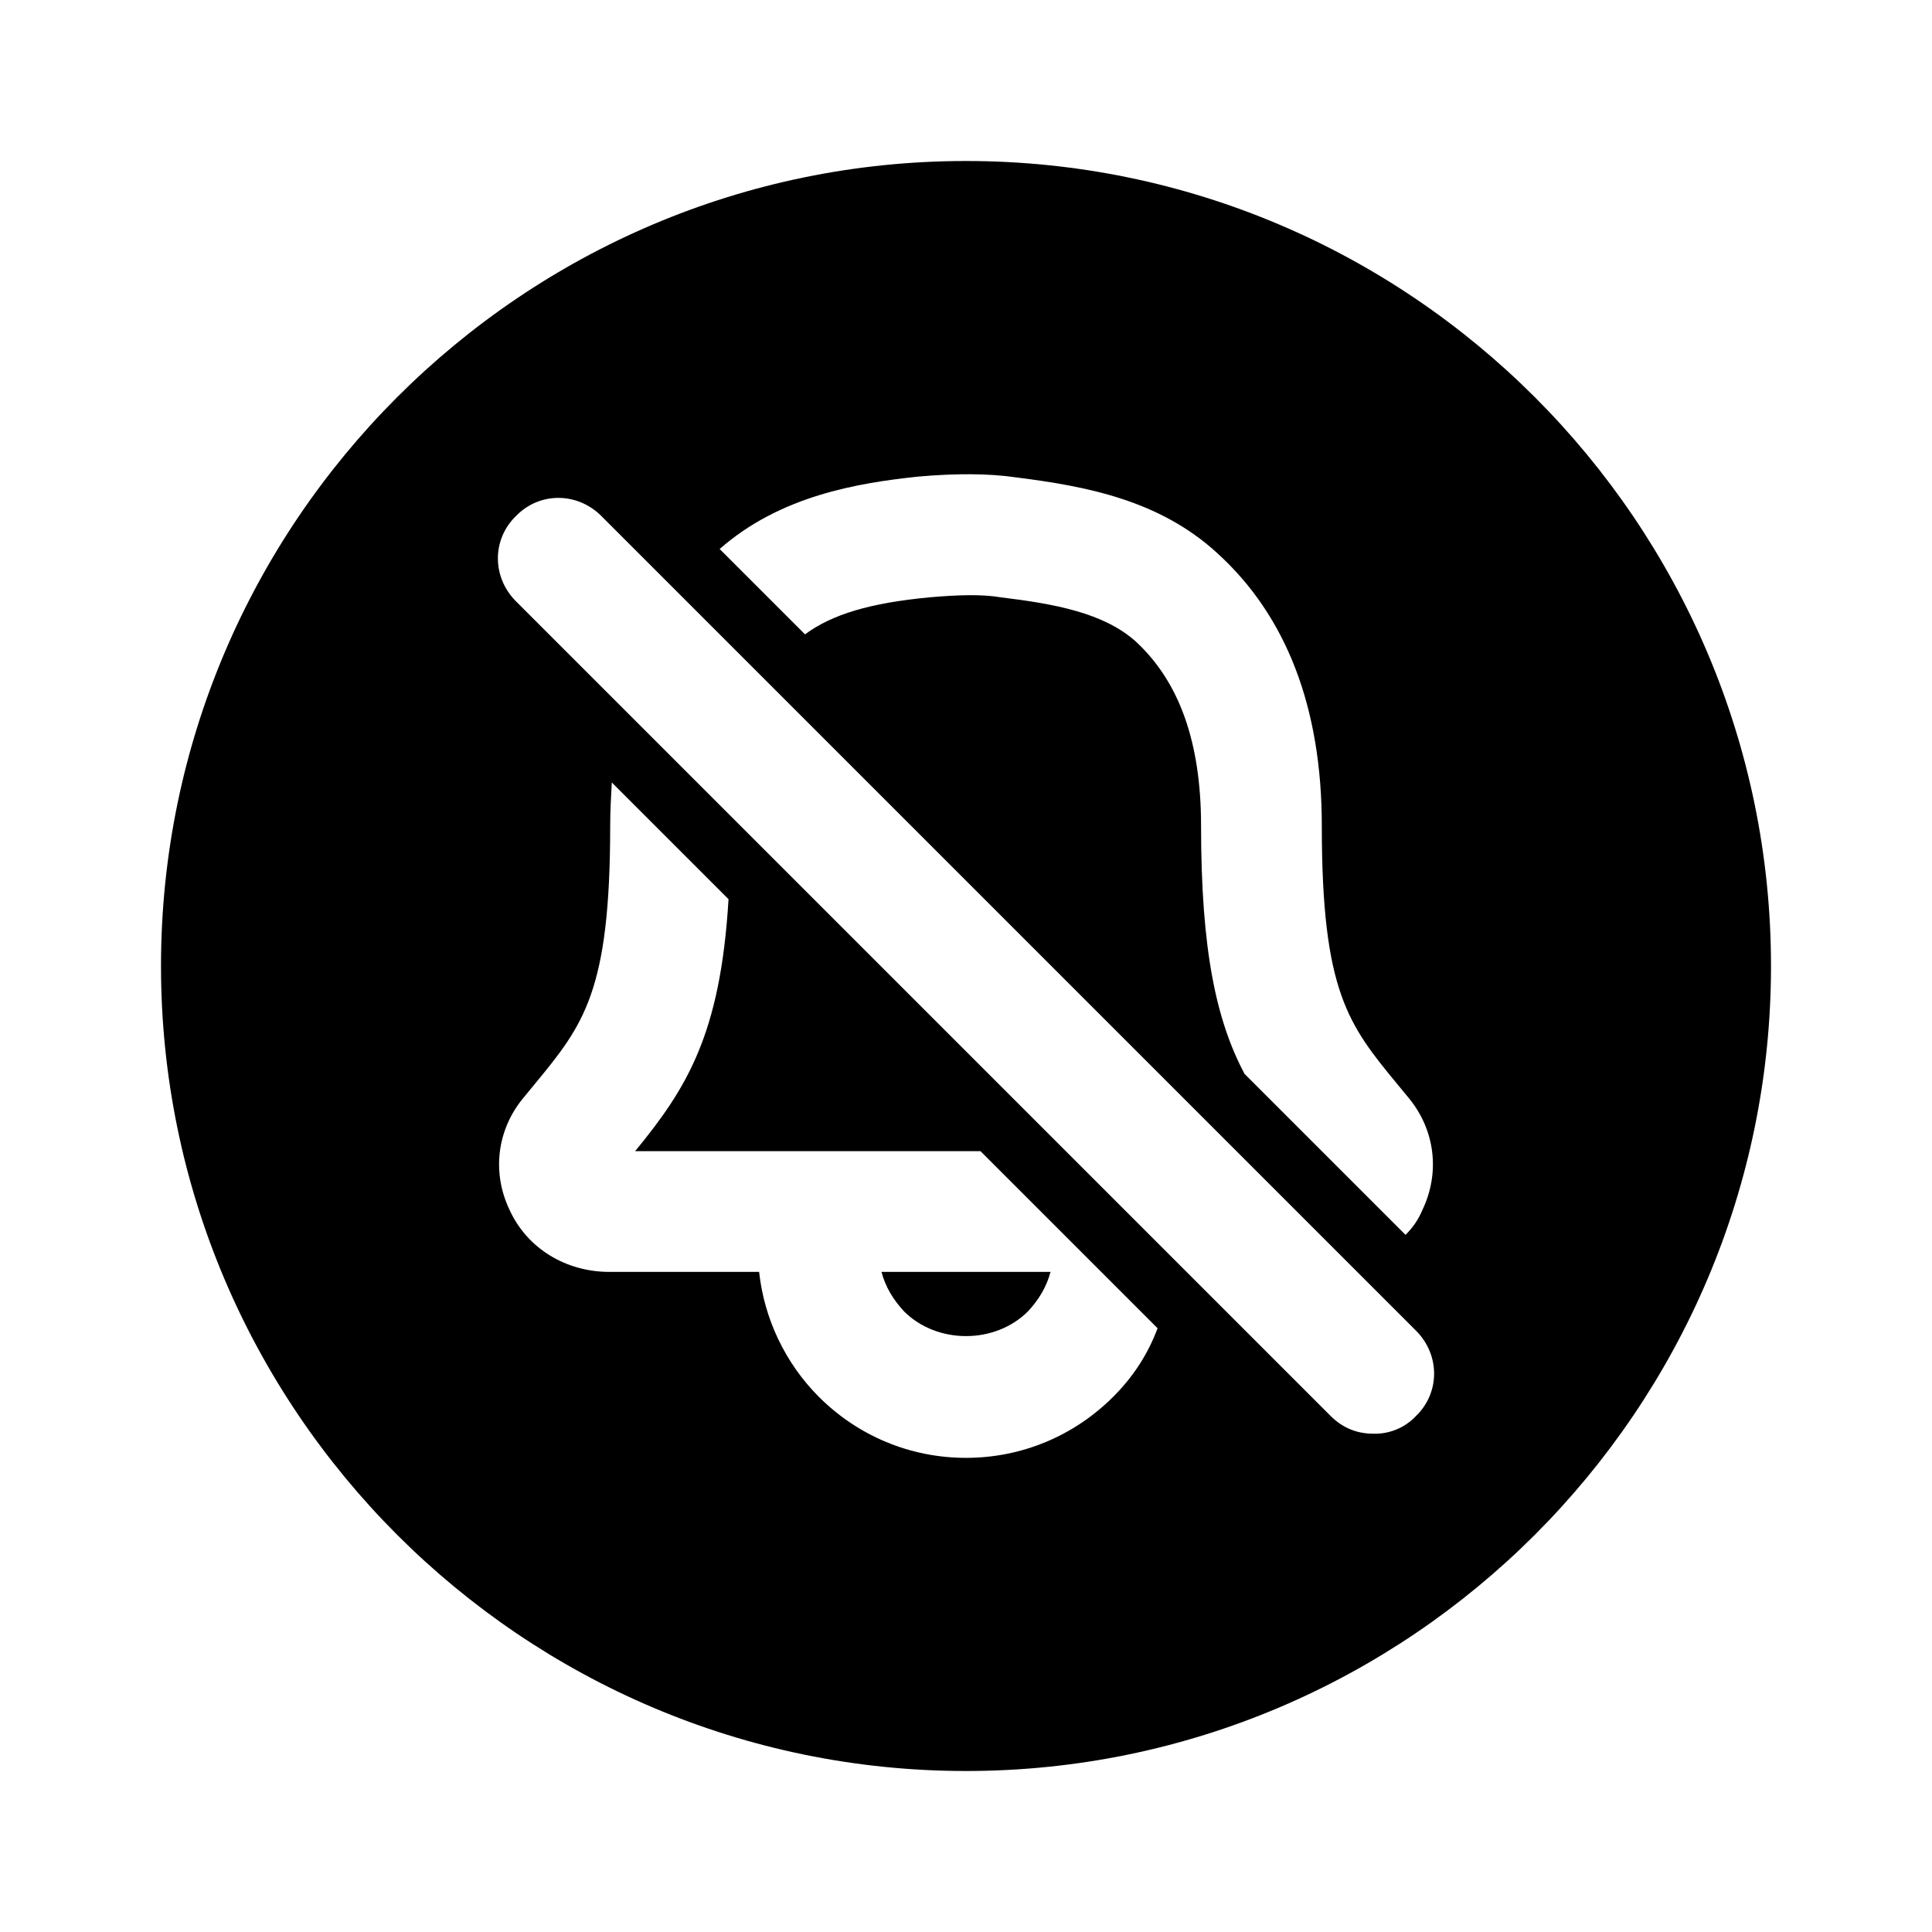
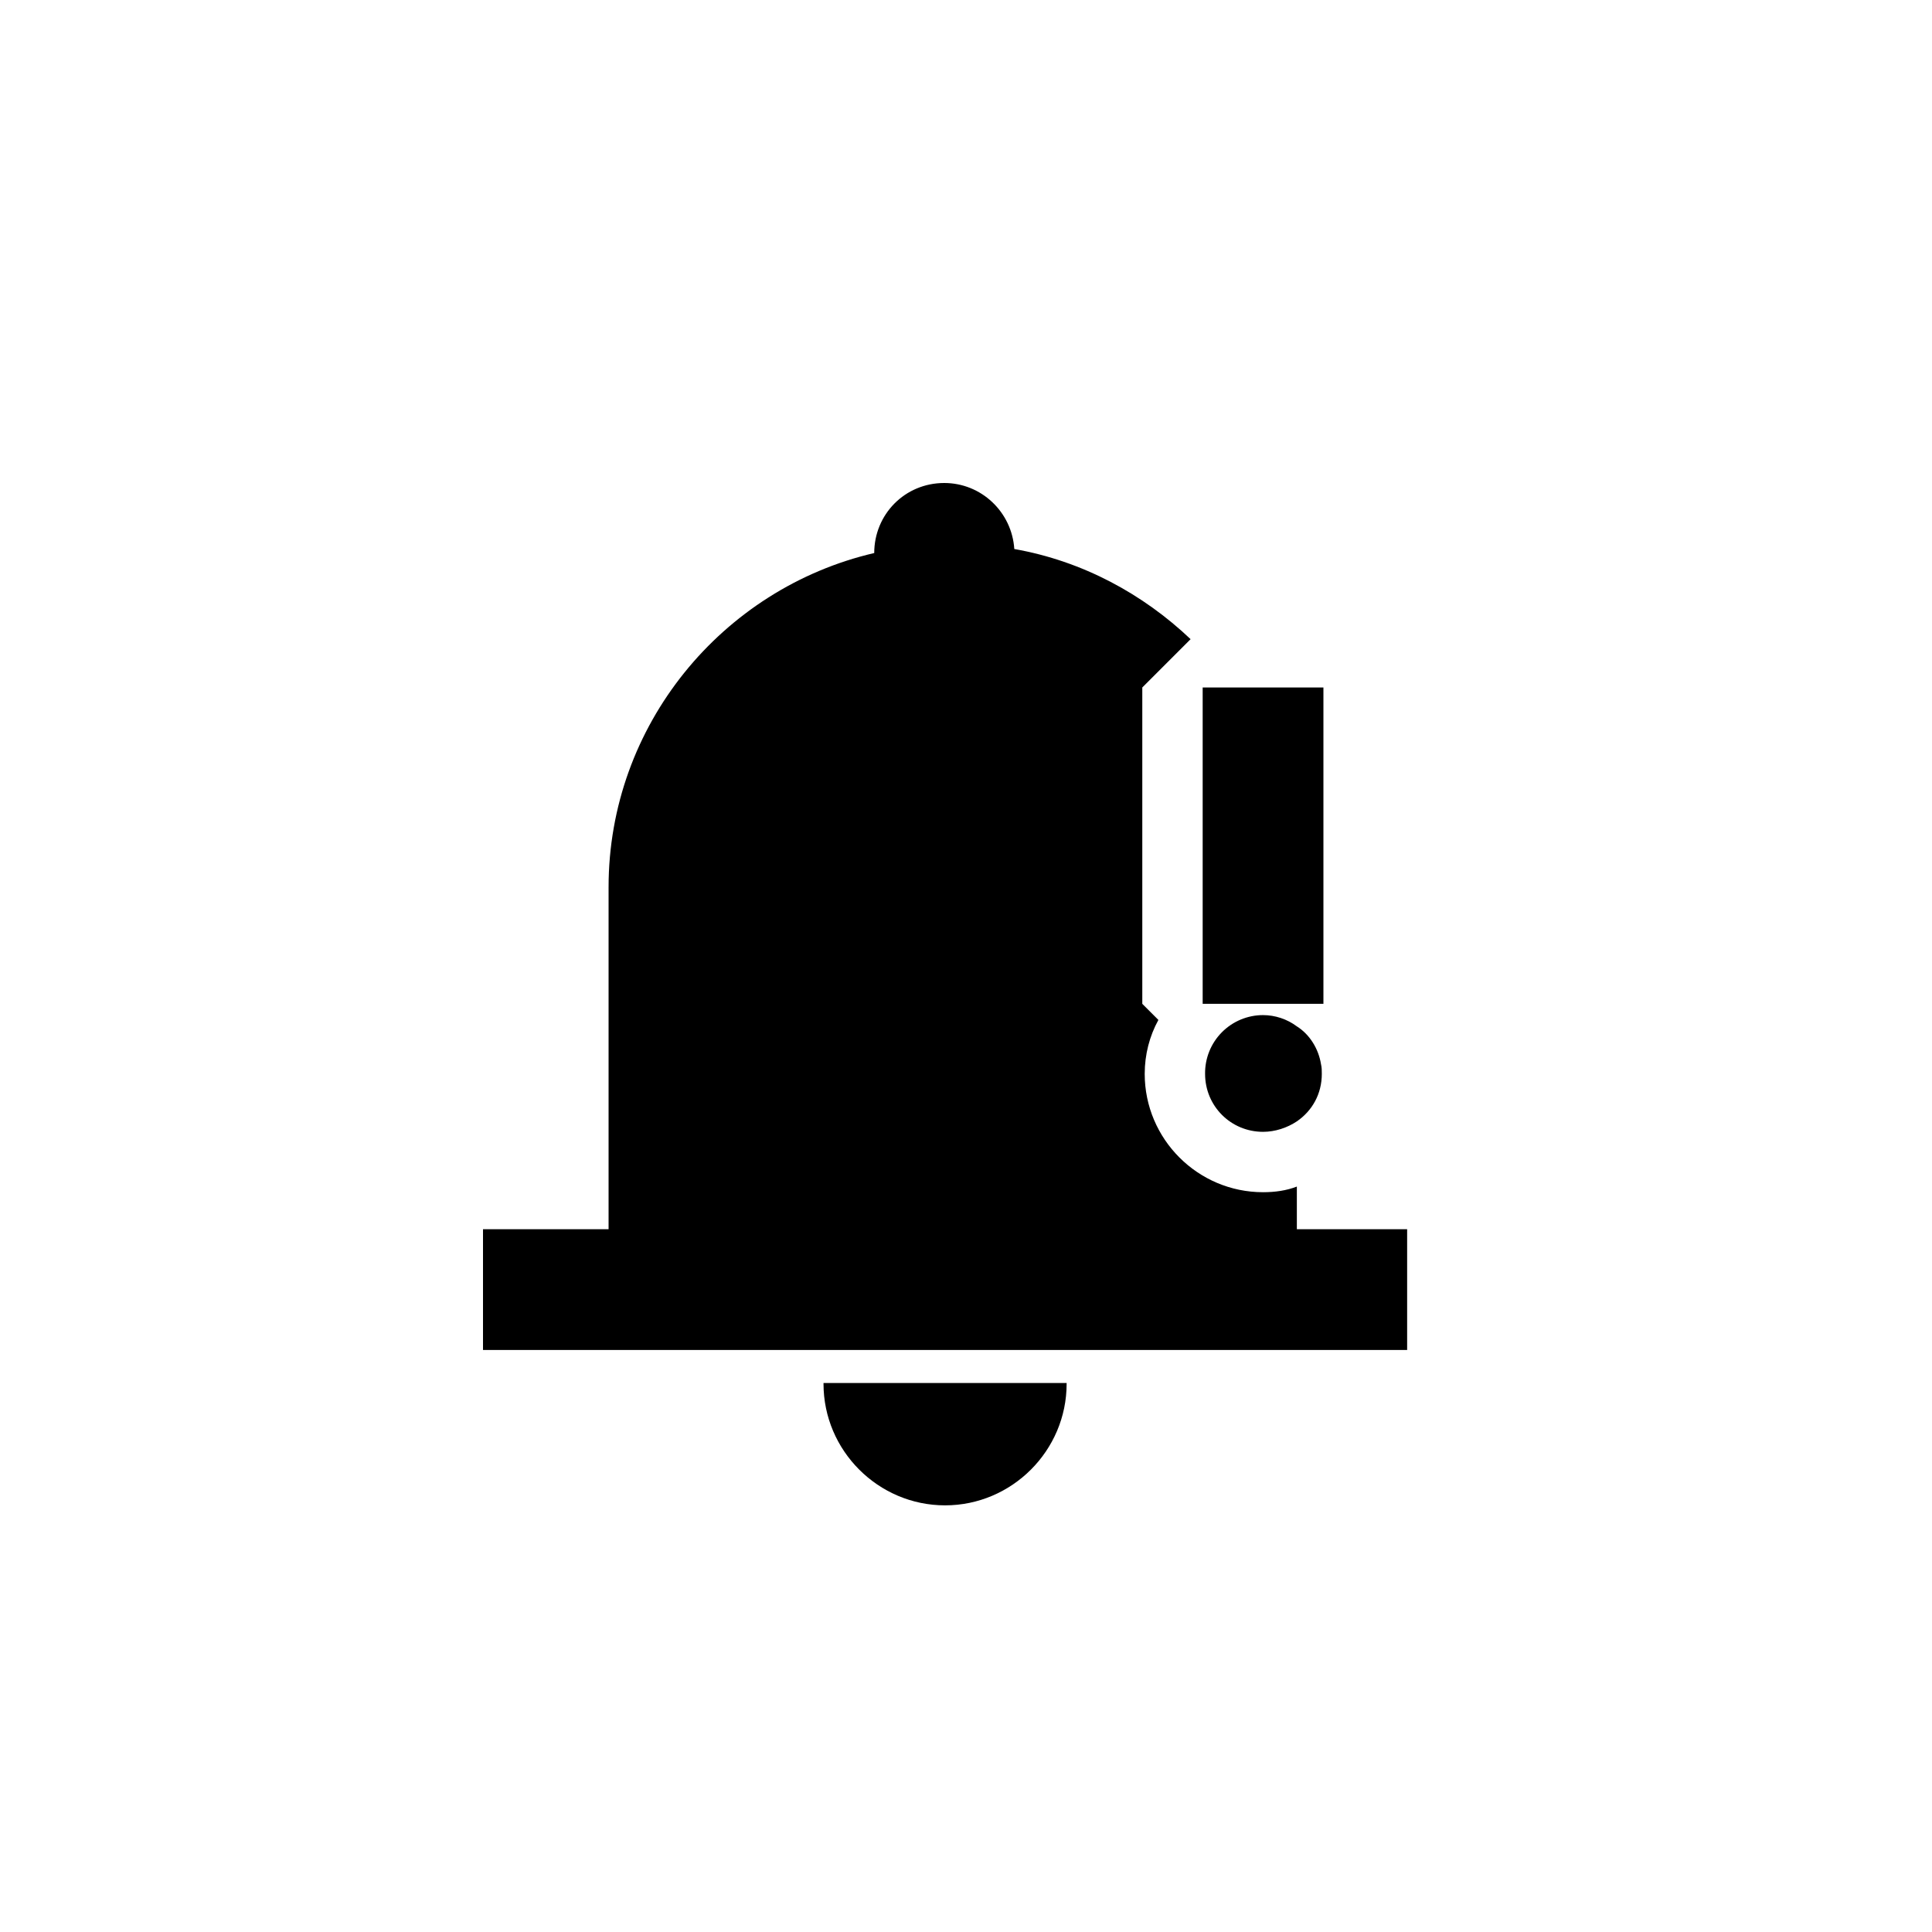
<svg viewBox="0 0 24 24">
-   <path fill="currentColor" d="M12 2C6.49 2 2 6.49 2 12s4.49 10 10 10 10-4.49 10-10S17.51 2 12 2m-.59 3.92c.46-.04.87-.04 1.21.01.87.11 1.78.28 2.5.94.86.78 1.3 1.92 1.3 3.39 0 2.06.33 2.47.94 3.21l.14.17c.33.4.39.93.17 1.39-.05.12-.12.22-.21.31l-2-2c-.35-.66-.54-1.53-.54-3.08 0-1.04-.27-1.79-.81-2.29-.4-.36-1.02-.47-1.68-.55-.23-.04-.54-.03-.88 0-.74.07-1.21.21-1.55.46L8.94 6.82c.75-.66 1.71-.82 2.47-.9m2.42 11.43c-.49.49-1.14.76-1.83.76s-1.34-.27-1.83-.76a2.6 2.6 0 0 1-.74-1.55H7.57c-.54 0-1.02-.29-1.24-.77-.22-.46-.16-.99.17-1.39l.14-.17c.61-.74.94-1.15.94-3.21 0-.18.01-.36.02-.54l1.45 1.45c-.1 1.68-.52 2.35-1.16 3.13h4.29l2.2 2.2c-.12.32-.3.6-.55.85m3.76.24a.7.7 0 0 1-.53.22c-.2 0-.38-.07-.53-.22L6.41 7.47c-.3-.3-.3-.77 0-1.06.29-.3.76-.3 1.06 0l10.12 10.12c.3.3.3.77 0 1.06" />
-   <path fill="currentColor" d="M13.05 15.8c-.05.19-.15.35-.28.49-.41.41-1.13.41-1.54 0-.13-.14-.23-.3-.28-.49z" />
+   <path fill="currentColor" d="M17.48 15.27v1.5H6v-1.5h1.56v-4.25c0-2.01 1.41-3.71 3.3-4.15 0-.48.38-.87.87-.87.46 0 .84.36.87.82.85.15 1.6.56 2.19 1.12l-.6.6v3.93l.2.2c-.11.2-.17.43-.17.67 0 .81.66 1.47 1.47 1.47.15 0 .29-.02.42-.07v.53zm-7.25 1.91v.01c0 .83.68 1.51 1.51 1.51s1.51-.68 1.51-1.51v-.01z" />
+   <path fill="currentColor" d="M16.44 8.54h-1.5v3.93h1.5zm-.02 4.8c0 .25-.12.46-.31.59-.12.08-.27.13-.42.13-.4 0-.72-.32-.72-.72a.72.72 0 0 1 .72-.73c.15 0 .3.05.42.14.16.1.27.28.3.47.01.04.01.08.01.12" />
</svg>
